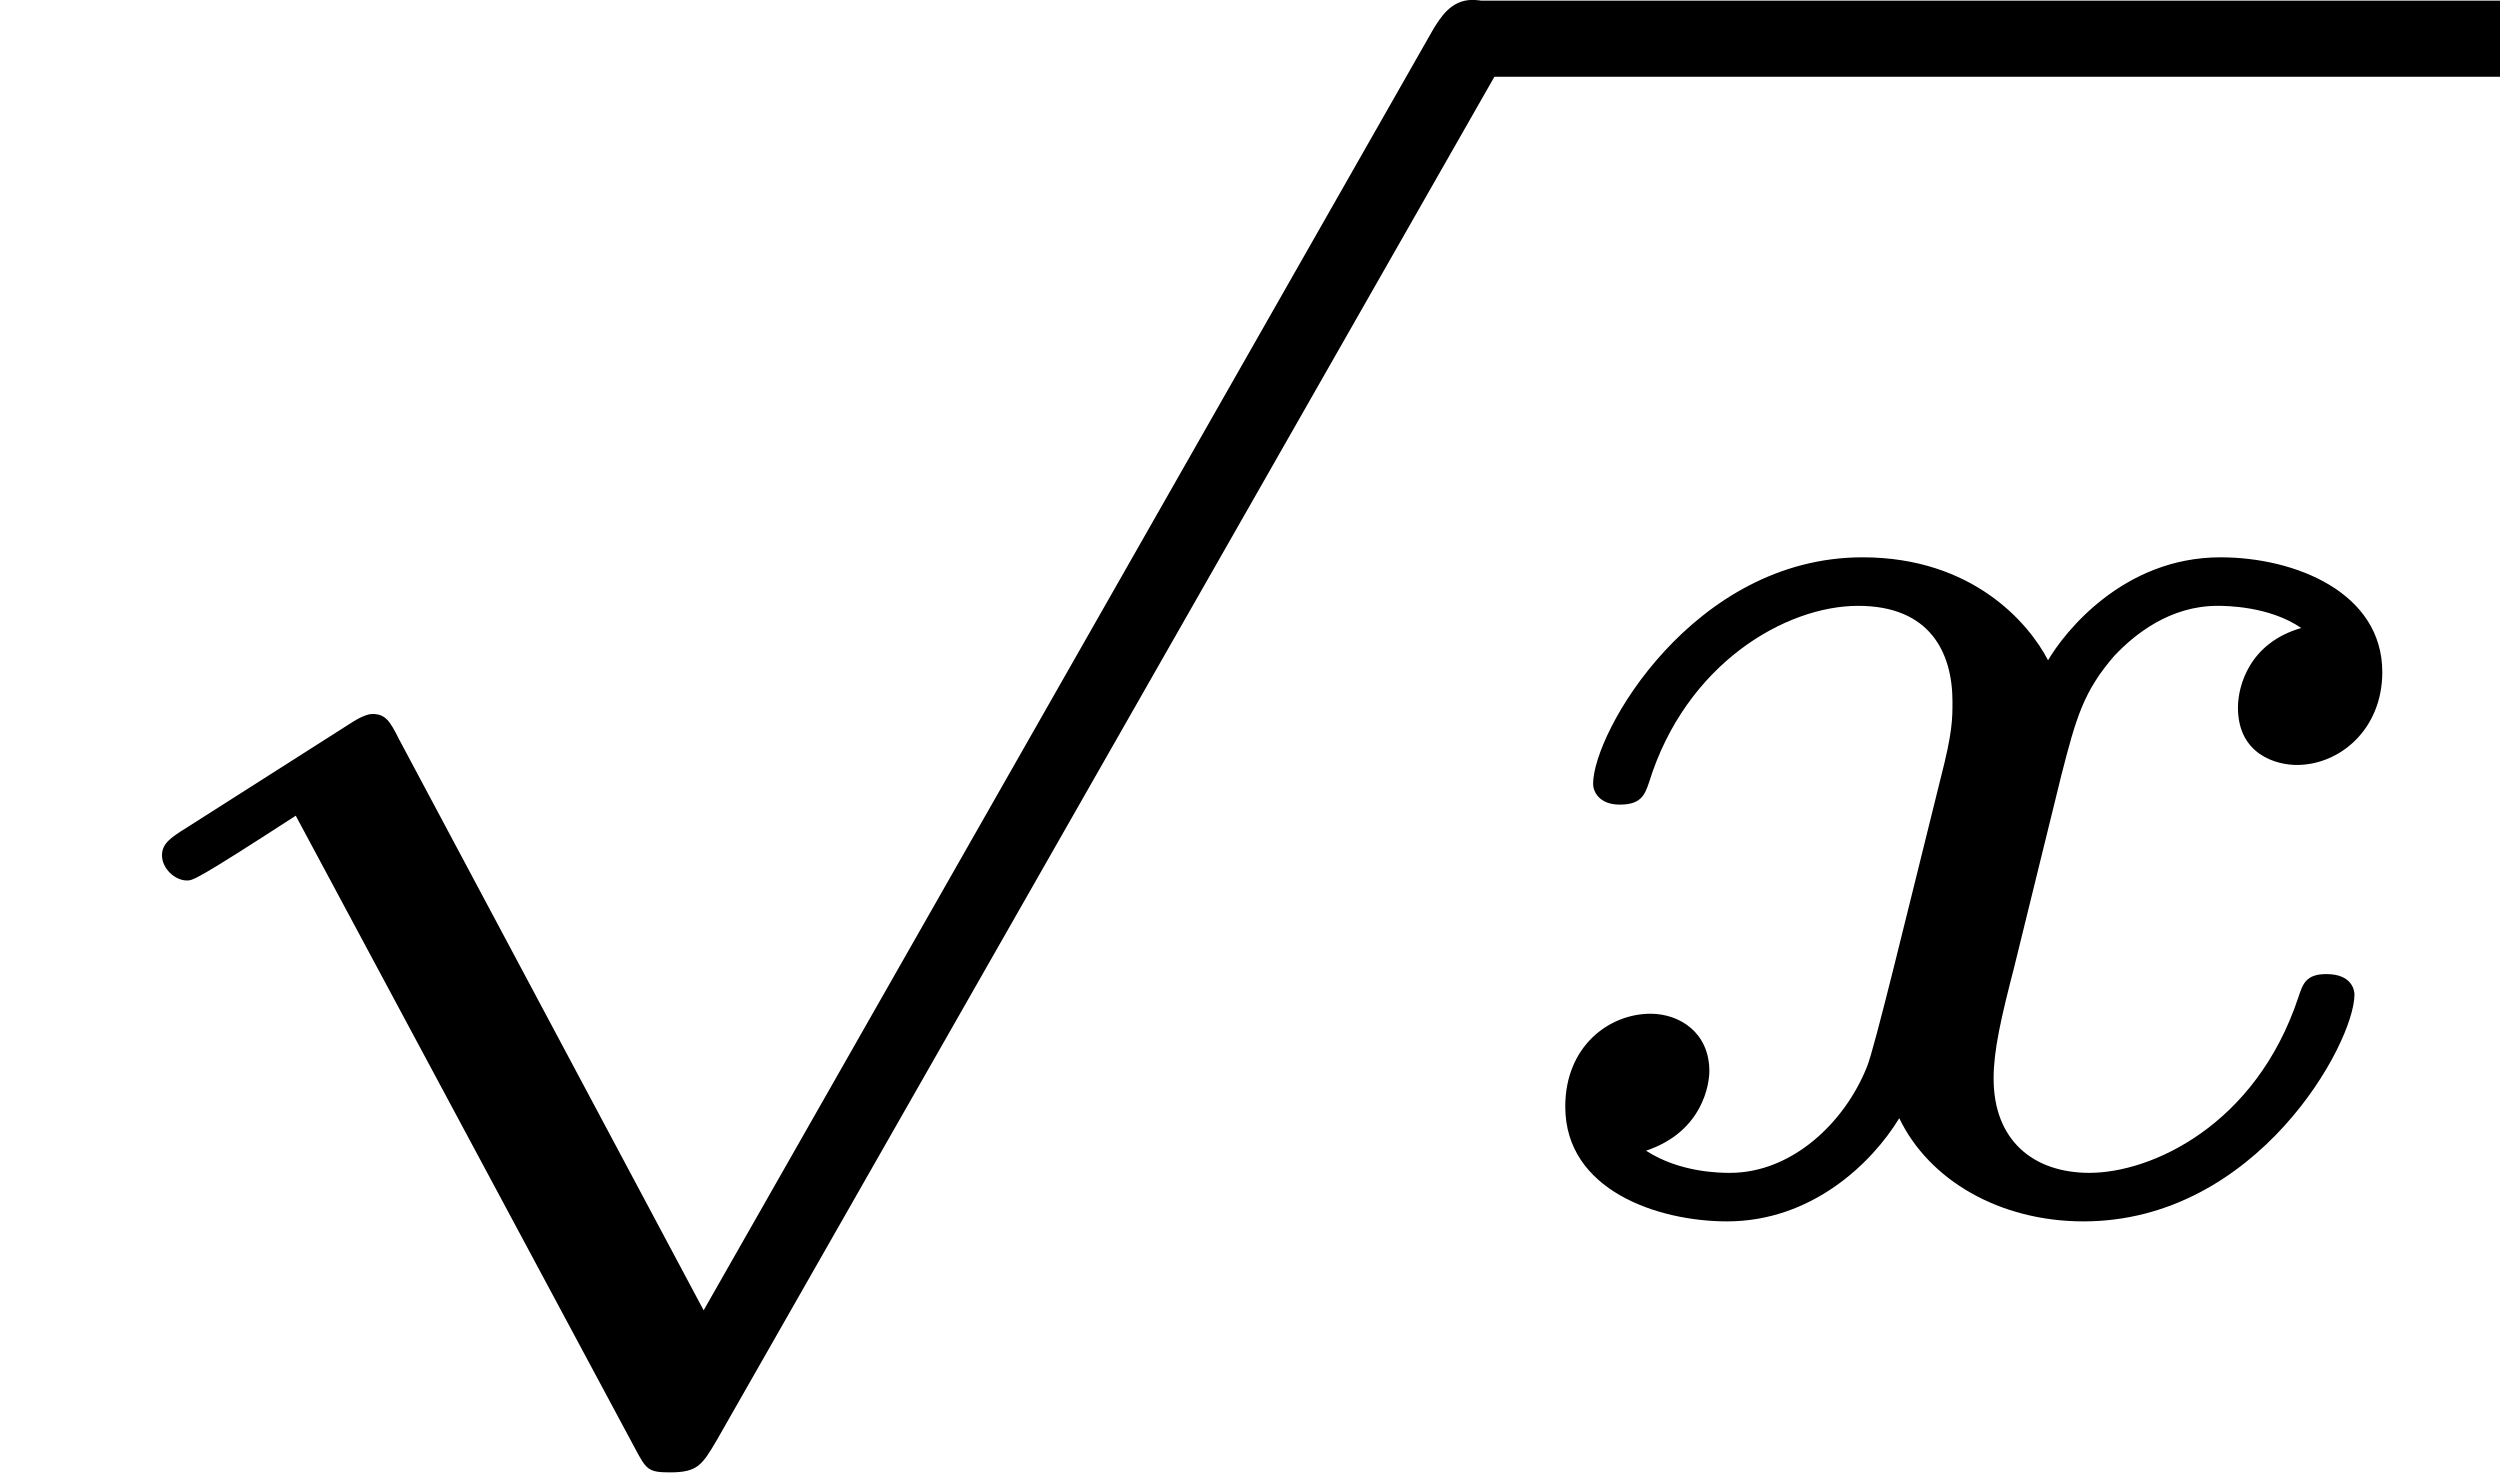
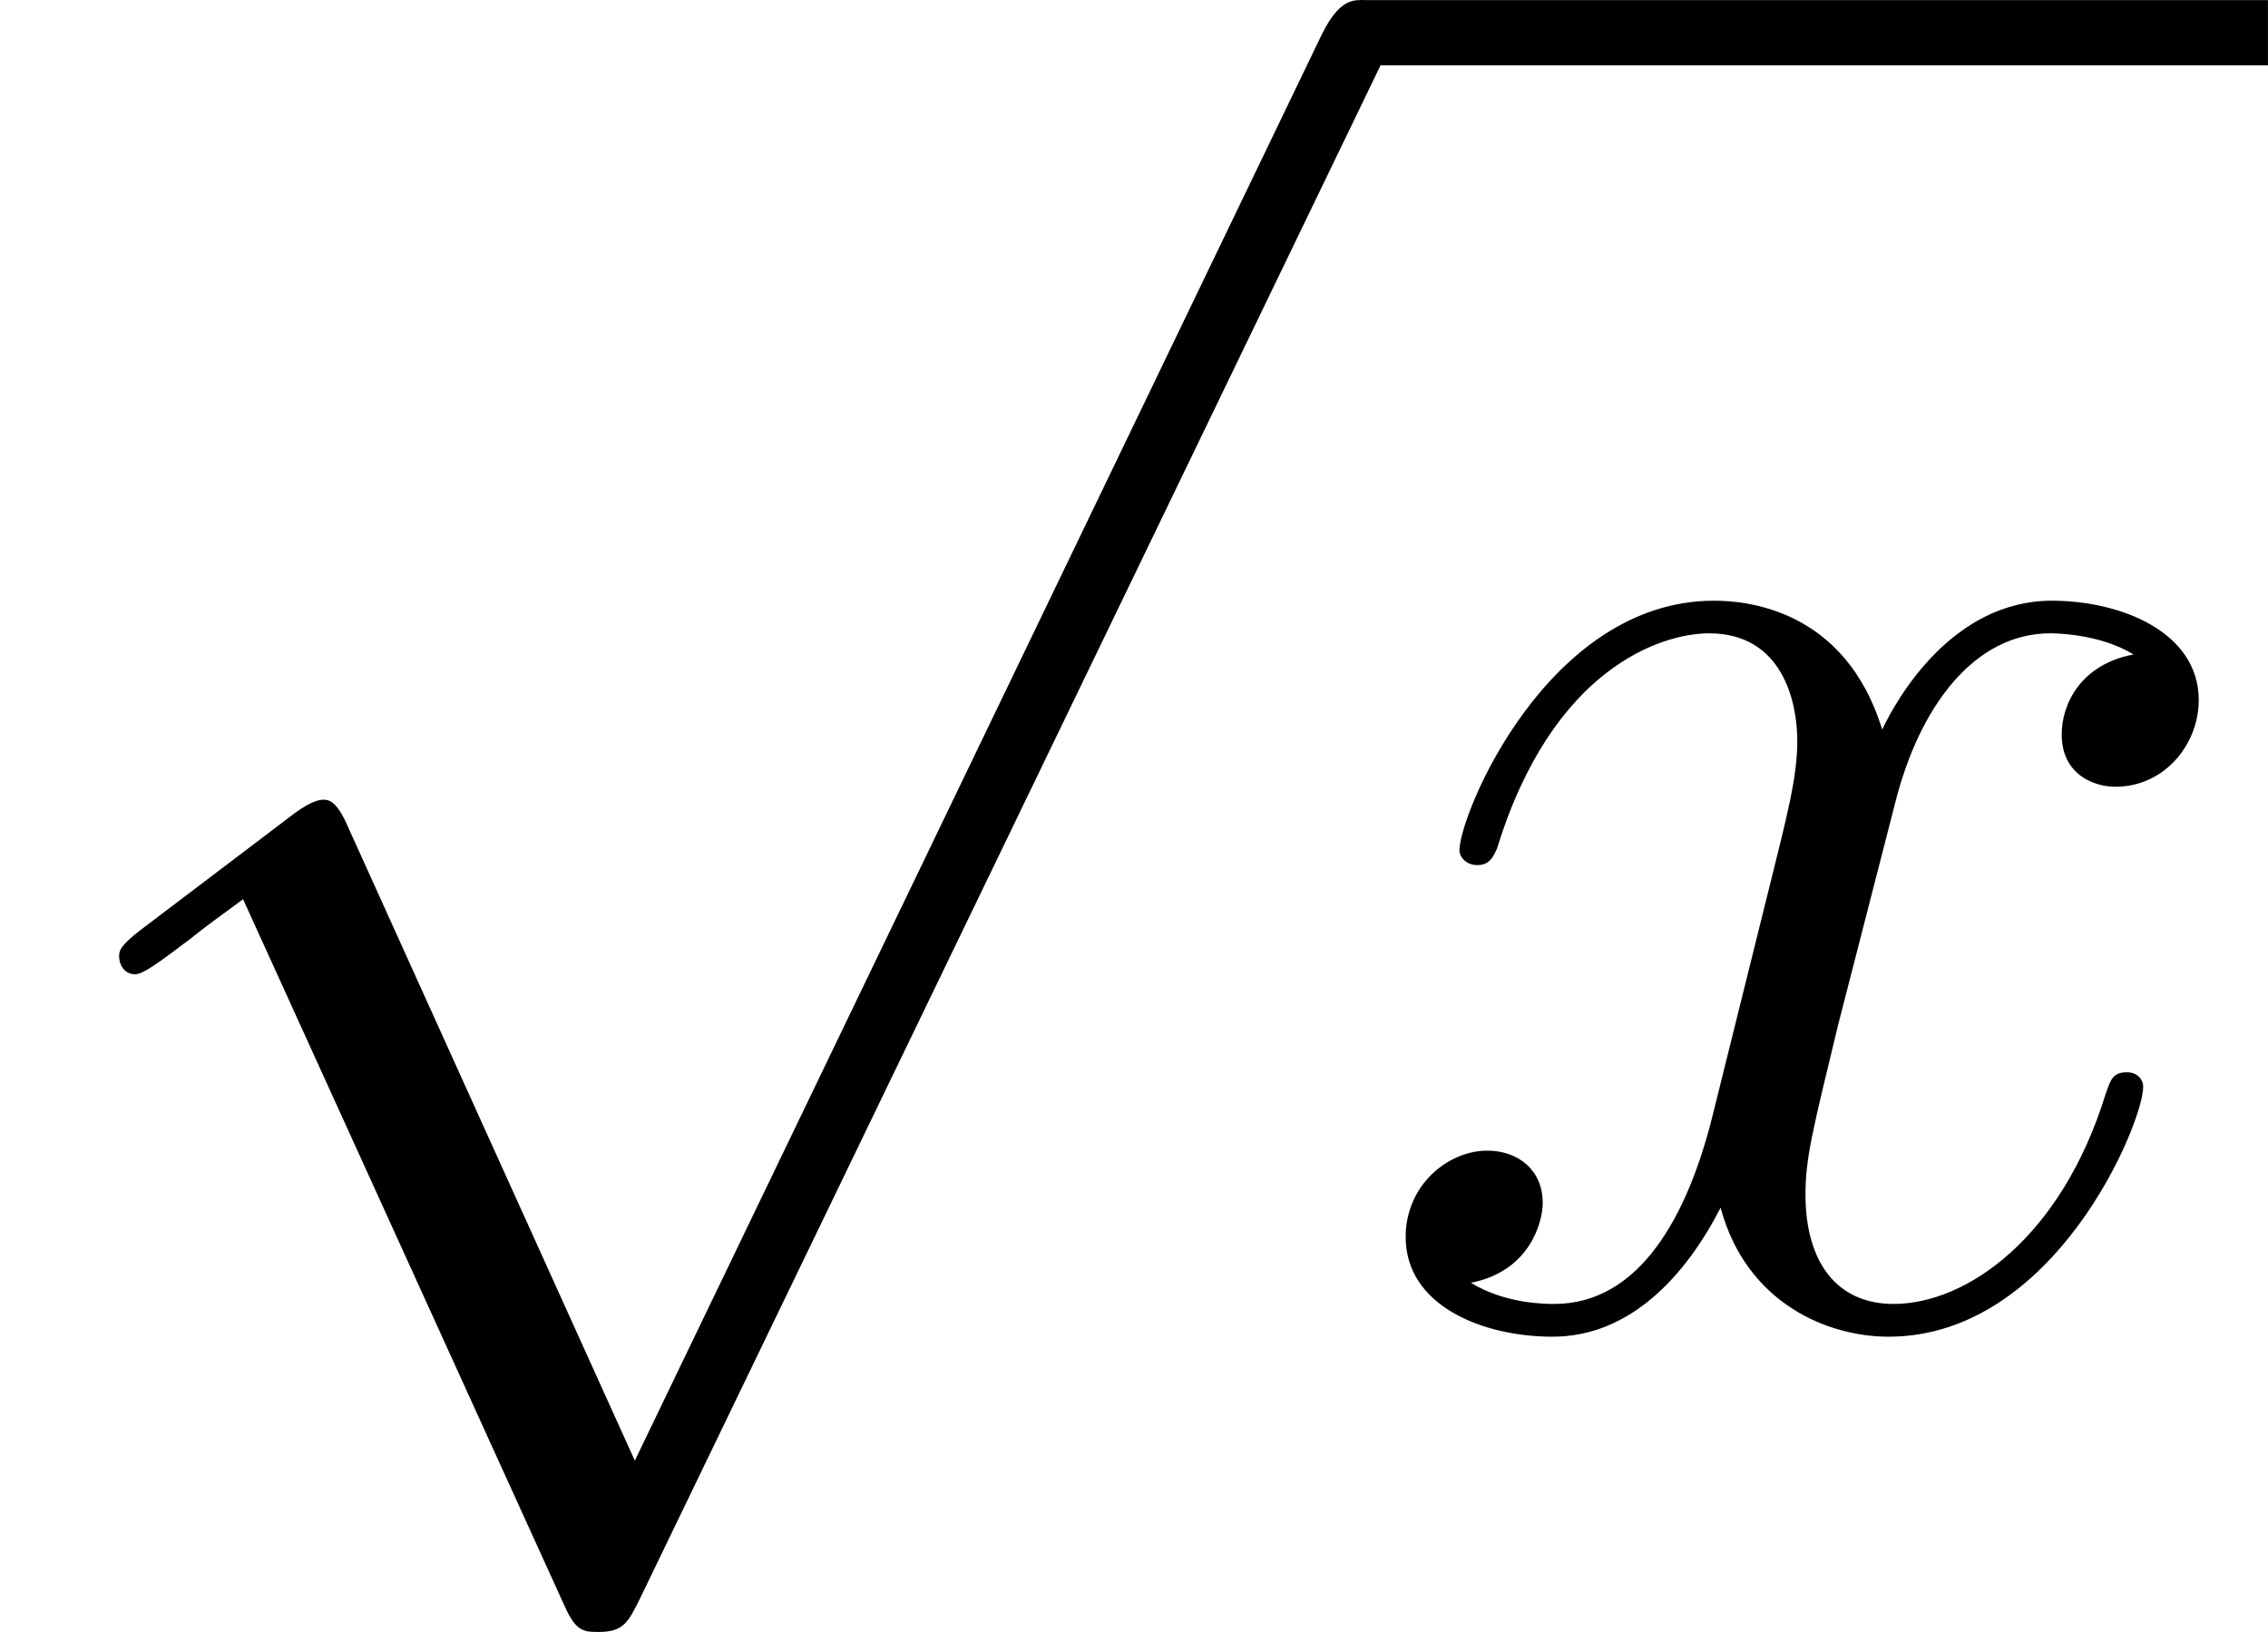
- <svg xmlns="http://www.w3.org/2000/svg" xmlns:xlink="http://www.w3.org/1999/xlink" version="1.1" width="11.469pt" height="6.755pt" viewBox="-.239 -.258 11.469 6.755">
+ <svg xmlns="http://www.w3.org/2000/svg" xmlns:xlink="http://www.w3.org/1999/xlink" version="1.1" width="18.775pt" height="13.509pt" viewBox="-.239 -.238 18.775 13.509">
  <defs>
-     <path id="g1-120" d="M3.365-2.349C3.156-2.289 3.108-2.116 3.108-2.026C3.108-1.835 3.264-1.793 3.347-1.793C3.521-1.793 3.694-1.937 3.694-2.17C3.694-2.493 3.341-2.636 3.037-2.636C2.642-2.636 2.403-2.331 2.337-2.218C2.26-2.367 2.032-2.636 1.584-2.636C.897-2.636 .49-1.925 .49-1.716C.49-1.686 .514-1.632 .598-1.632S.699-1.668 .717-1.722C.867-2.206 1.273-2.439 1.566-2.439S1.949-2.248 1.949-2.05C1.949-1.979 1.949-1.925 1.901-1.739C1.763-1.184 1.632-.64 1.602-.568C1.512-.341 1.297-.137 1.046-.137C1.01-.137 .843-.137 .705-.227C.938-.305 .962-.502 .962-.55C.962-.705 .843-.783 .723-.783C.556-.783 .377-.652 .377-.406C.377-.066 .753 .06 1.034 .06C1.375 .06 1.62-.173 1.733-.359C1.853-.108 2.14 .06 2.481 .06C3.186 .06 3.581-.664 3.581-.861C3.581-.873 3.575-.944 3.467-.944C3.383-.944 3.371-.903 3.353-.849C3.18-.329 2.756-.137 2.505-.137C2.277-.137 2.116-.269 2.116-.52C2.116-.634 2.146-.765 2.2-.974L2.391-1.751C2.451-1.985 2.481-2.092 2.606-2.236C2.69-2.325 2.833-2.439 3.025-2.439C3.055-2.439 3.234-2.439 3.365-2.349Z" />
-     <path id="g0-112" d="M2.857 5.009L1.62 2.69C1.584 2.618 1.566 2.588 1.512 2.588C1.482 2.588 1.435 2.618 1.417 2.63L.759 3.049C.693 3.09 .658 3.114 .658 3.162C.658 3.216 .711 3.264 .759 3.264C.783 3.264 .795 3.264 1.201 3.001L2.576 5.565C2.624 5.655 2.63 5.667 2.72 5.667C2.833 5.667 2.851 5.637 2.911 5.535L6.085-.03C6.121-.09 6.133-.114 6.133-.155C6.133-.239 6.061-.311 5.978-.311C5.888-.311 5.846-.233 5.822-.197L2.857 5.009Z" />
+     <path id="g1-120" d="M5.667-4.878C5.284-4.806 5.141-4.519 5.141-4.292C5.141-4.005 5.368-3.909 5.535-3.909C5.894-3.909 6.145-4.22 6.145-4.543C6.145-5.045 5.571-5.272 5.069-5.272C4.34-5.272 3.933-4.555 3.826-4.328C3.551-5.224 2.809-5.272 2.594-5.272C1.375-5.272 .729-3.706 .729-3.443C.729-3.395 .777-3.335 .861-3.335C.956-3.335 .98-3.407 1.004-3.455C1.411-4.782 2.212-5.033 2.558-5.033C3.096-5.033 3.204-4.531 3.204-4.244C3.204-3.981 3.132-3.706 2.989-3.132L2.582-1.494C2.403-.777 2.056-.12 1.423-.12C1.363-.12 1.064-.12 .813-.275C1.243-.359 1.339-.717 1.339-.861C1.339-1.1 1.16-1.243 .933-1.243C.646-1.243 .335-.992 .335-.61C.335-.108 .897 .12 1.411 .12C1.985 .12 2.391-.335 2.642-.825C2.833-.12 3.431 .12 3.873 .12C5.093 .12 5.738-1.447 5.738-1.71C5.738-1.769 5.691-1.817 5.619-1.817C5.511-1.817 5.499-1.757 5.464-1.662C5.141-.61 4.447-.12 3.909-.12C3.491-.12 3.264-.43 3.264-.921C3.264-1.184 3.312-1.375 3.503-2.164L3.921-3.79C4.101-4.507 4.507-5.033 5.057-5.033C5.081-5.033 5.416-5.033 5.667-4.878Z" />
+     <path id="g0-112" d="M4.651 10.222L2.546 5.571C2.463 5.38 2.403 5.38 2.367 5.38C2.355 5.38 2.295 5.38 2.164 5.475L1.028 6.336C.873 6.456 .873 6.492 .873 6.528C.873 6.587 .909 6.659 .992 6.659C1.064 6.659 1.267 6.492 1.399 6.396C1.47 6.336 1.65 6.205 1.781 6.109L4.136 11.286C4.22 11.477 4.28 11.477 4.388 11.477C4.567 11.477 4.603 11.405 4.686 11.238L10.114 0C10.198-.167 10.198-.215 10.198-.239C10.198-.359 10.102-.478 9.959-.478C9.863-.478 9.779-.418 9.684-.227L4.651 10.222Z" />
  </defs>
-   <g id="page1" transform="matrix(1.13 0 0 1.13 -63.98604 -69.02347)">
-     <use x="56.413" y="61.165" xlink:href="#g0-112" />
-     <rect x="62.391" y="60.857" height=".309" width="4.172" />
-     <use x="62.391" y="65.753" xlink:href="#g1-120" />
+   <g id="page1" transform="matrix(1.13 0 0 1.13 -63.98604 -63.60865)">
+     <use x="56.413" y="56.559" xlink:href="#g0-112" />
+     <rect x="66.376" y="56.081" height=".478" width="6.652" />
+     <use x="66.376" y="65.753" xlink:href="#g1-120" />
  </g>
</svg>
